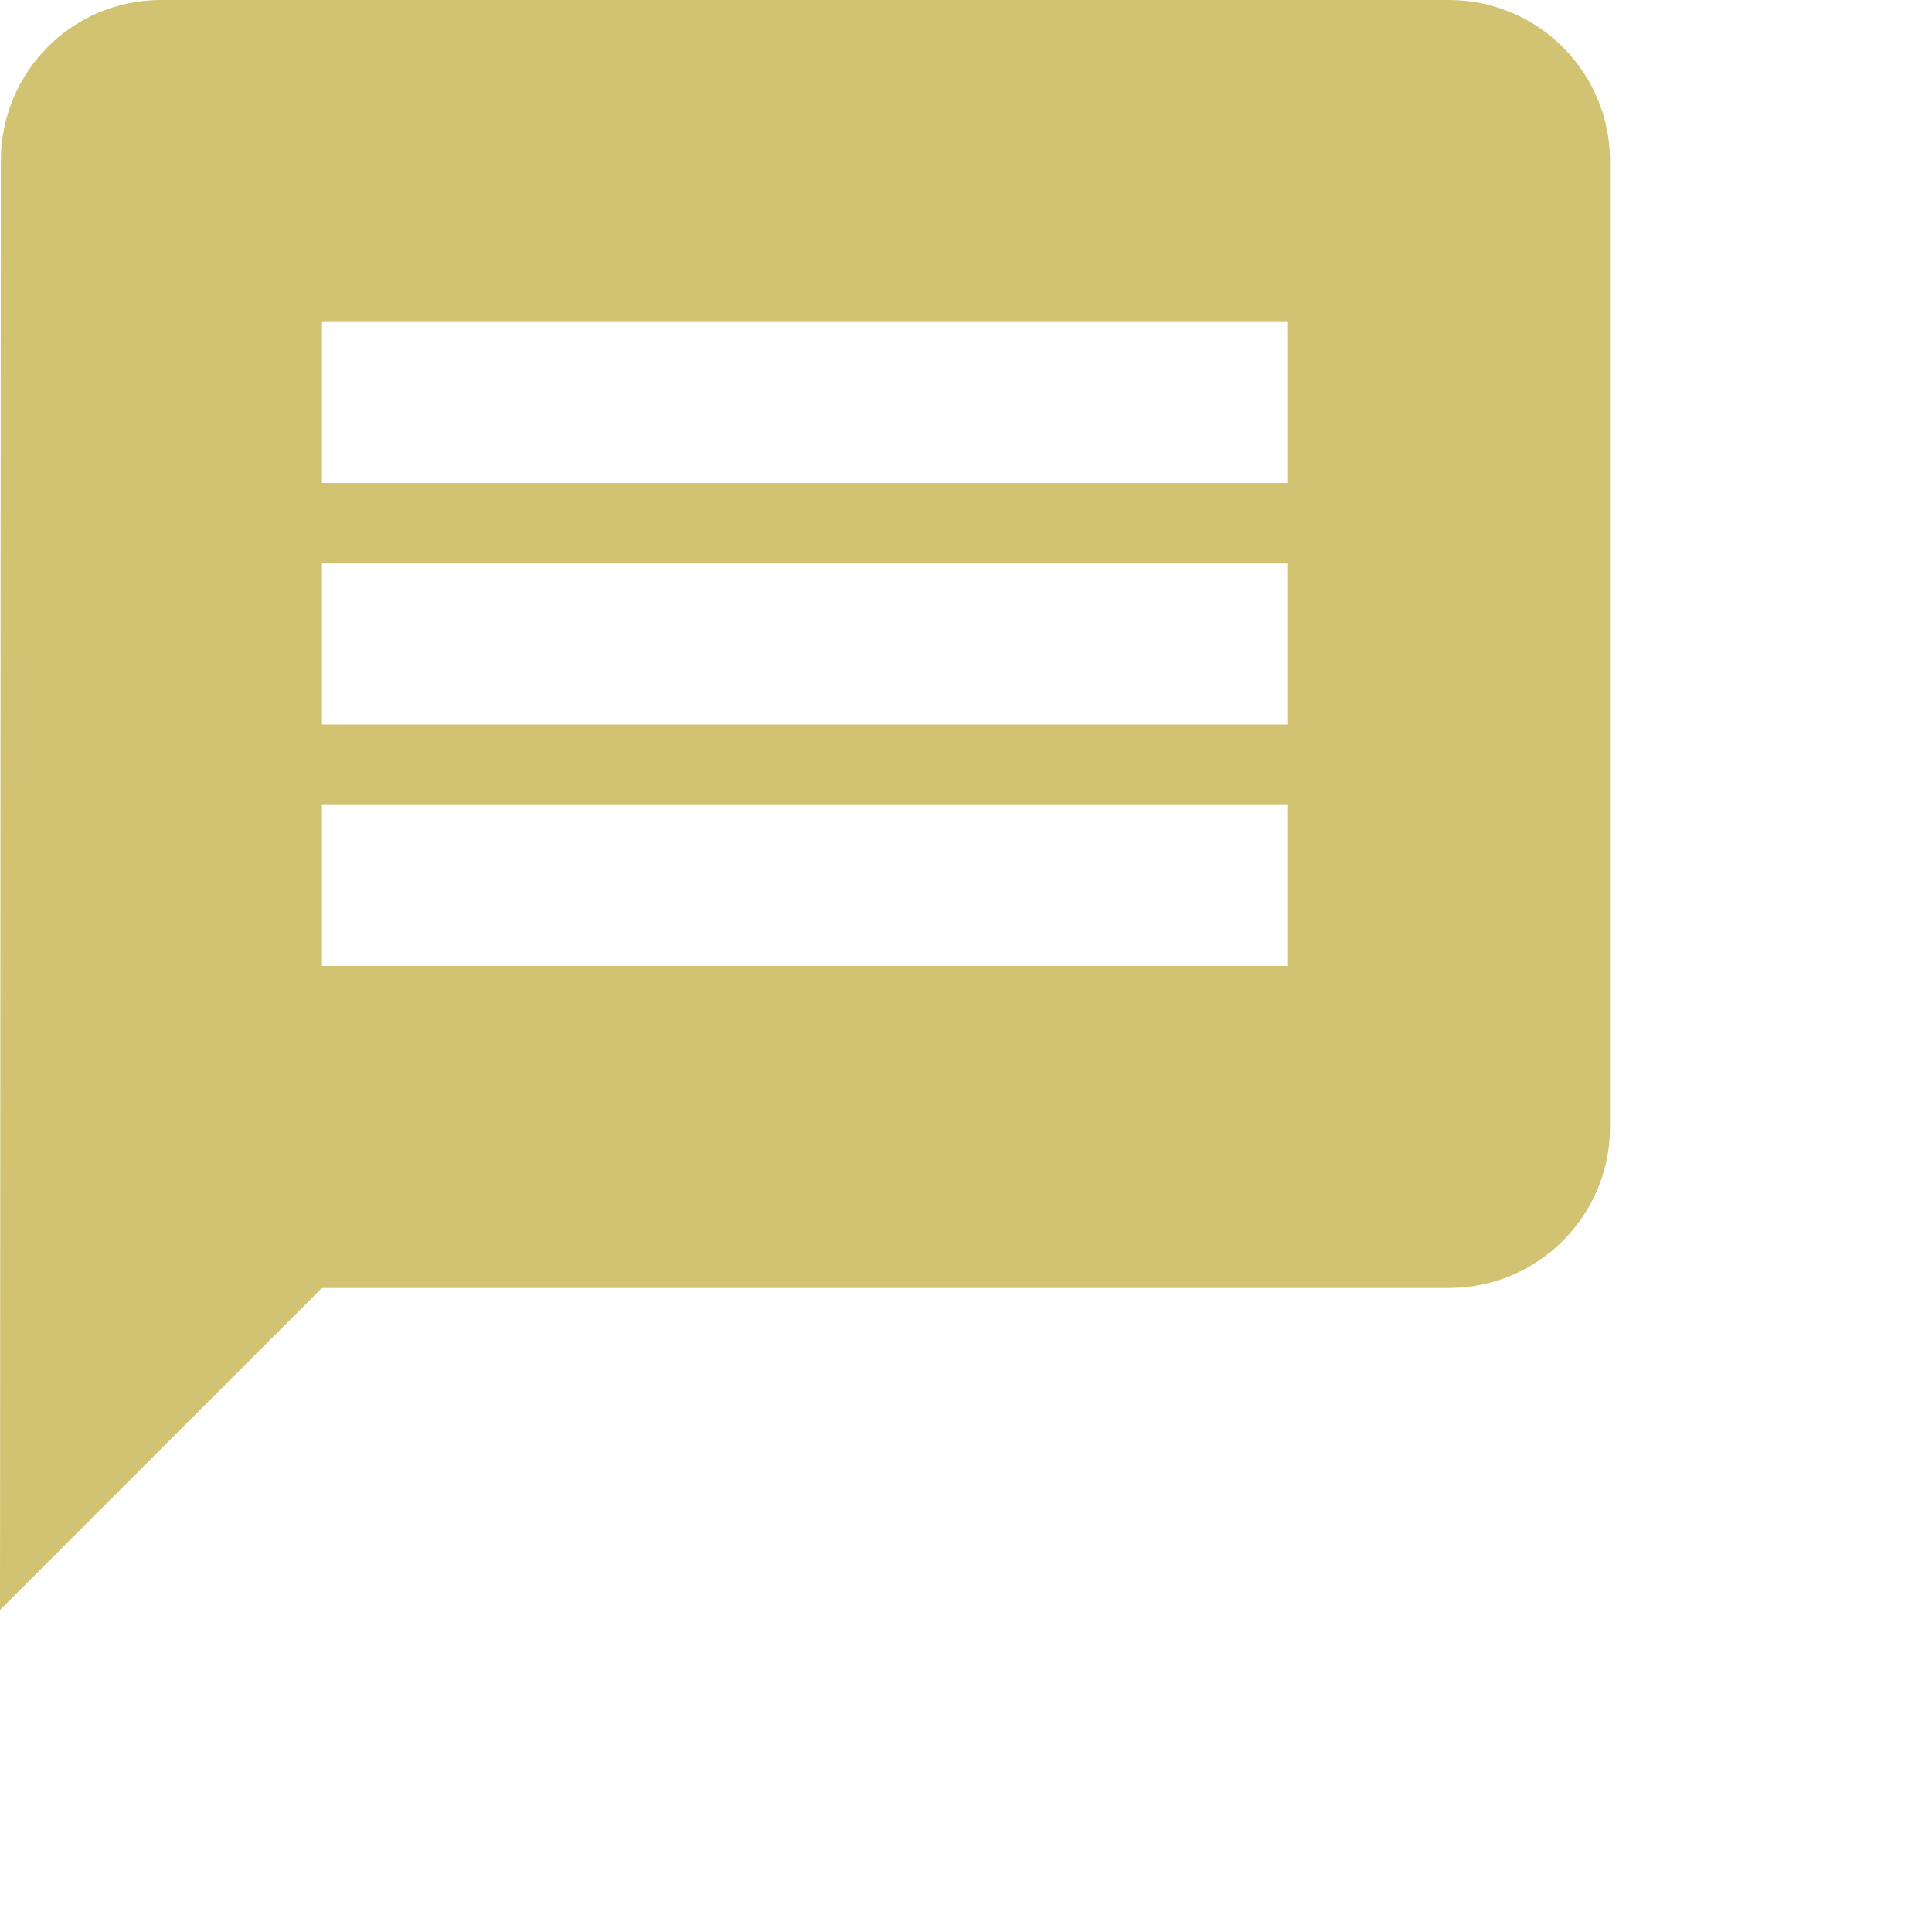
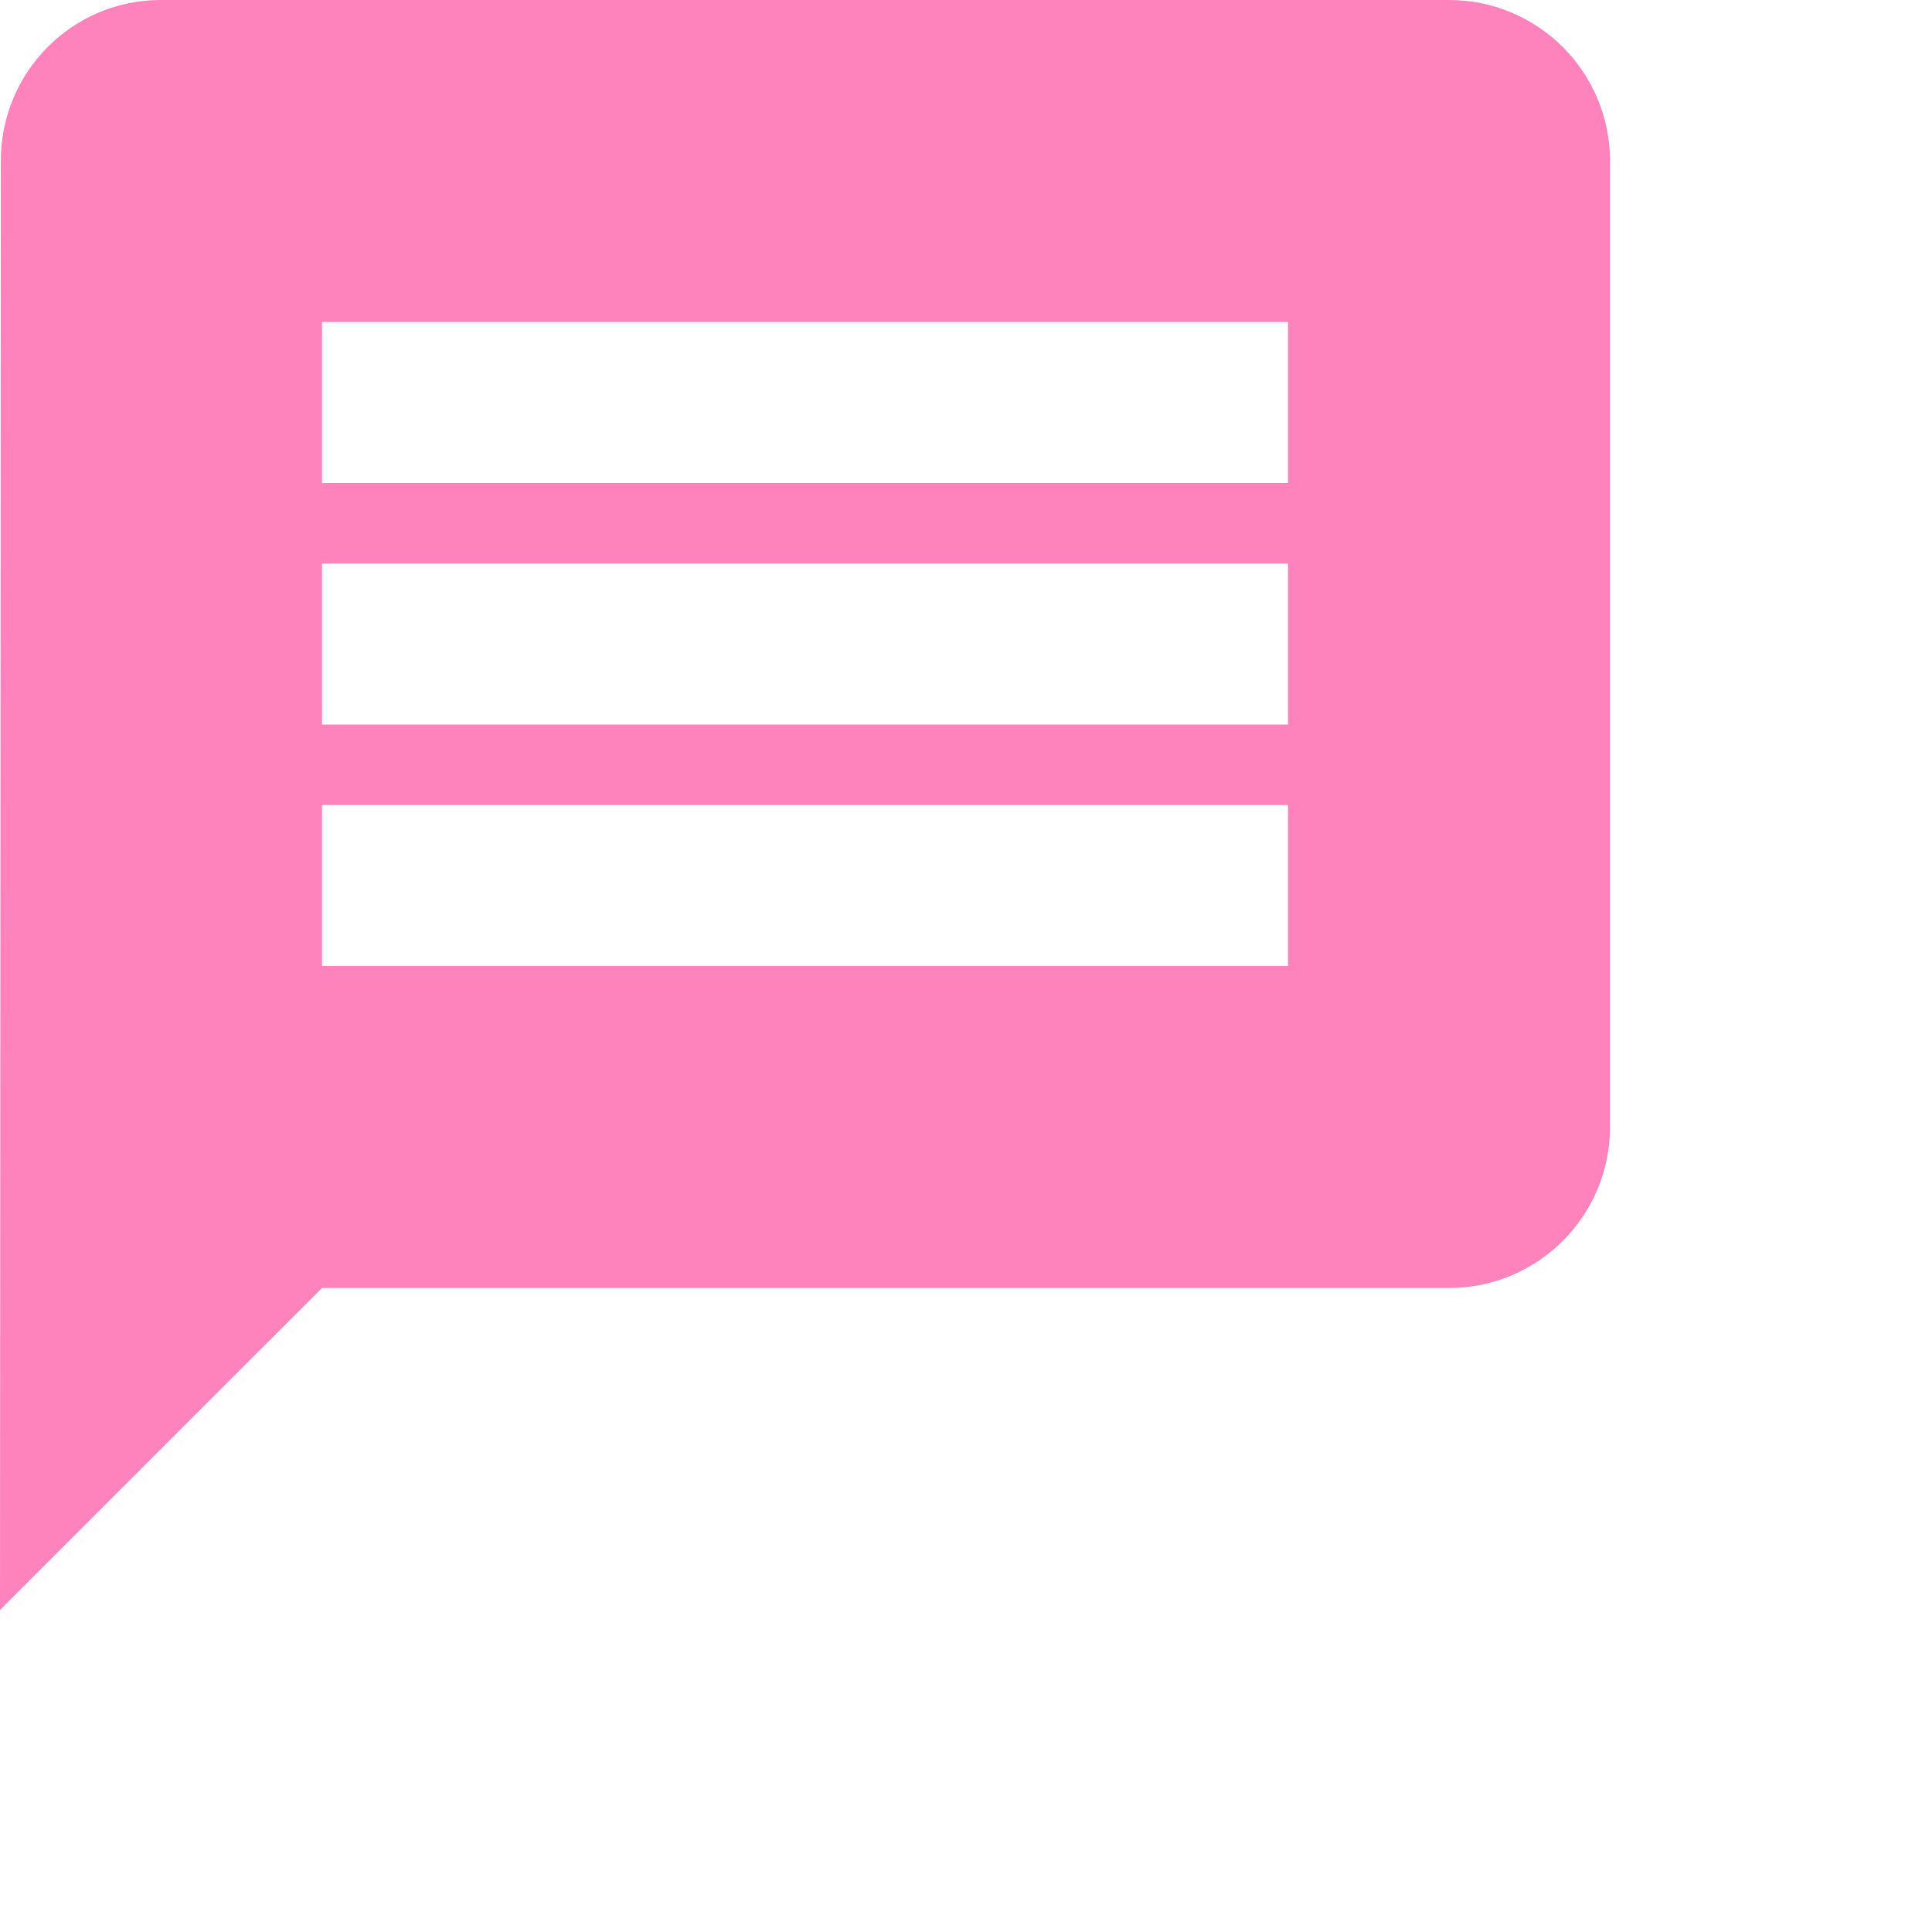
- <svg fill="#d1c372" viewBox="0 0 48 48">
+ <svg fill="#fe82bc" viewBox="0 0 48 48">
  <path d="m36 0h-32c-2.21 0-3.98 1.79-3.98 4l-.02 36 8-8h28c2.21 0 4-1.79 4-4v-24c0-2.21-1.79-4-4-4m-4 24h-24v-4h24v4zm0-6h-24v-4h24v4m0-6h-24v-4h24v4" />
</svg>
